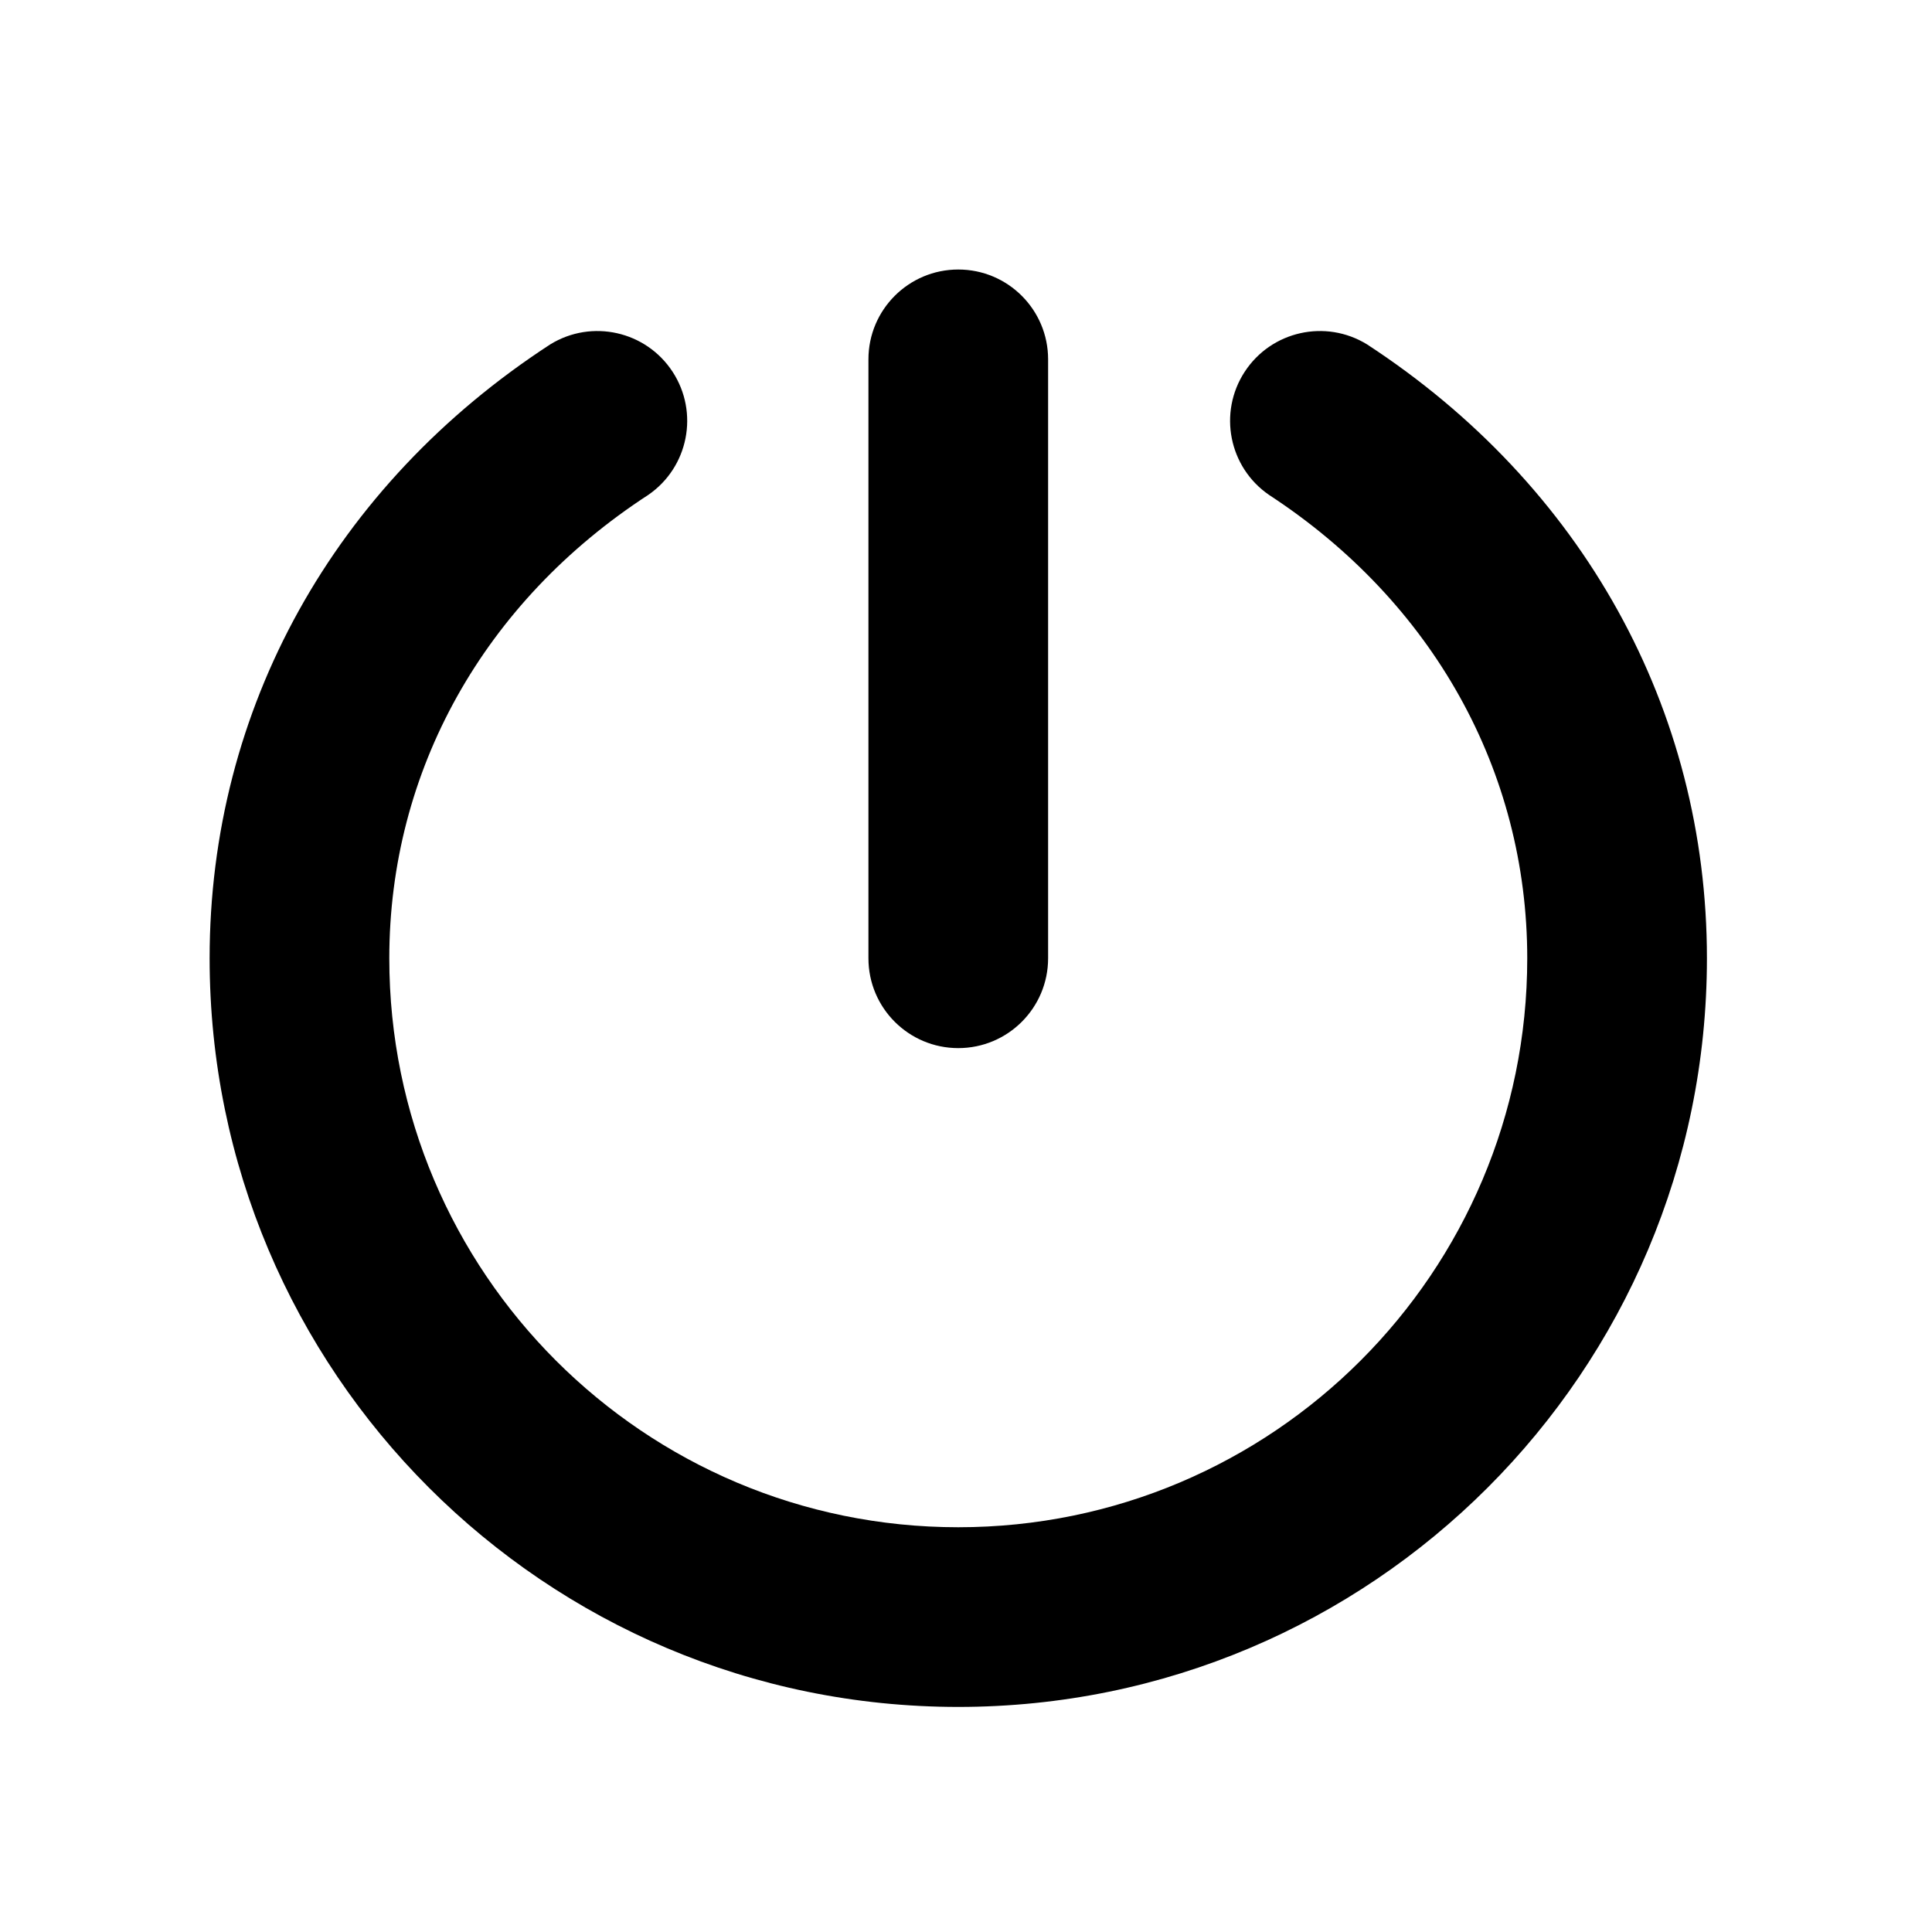
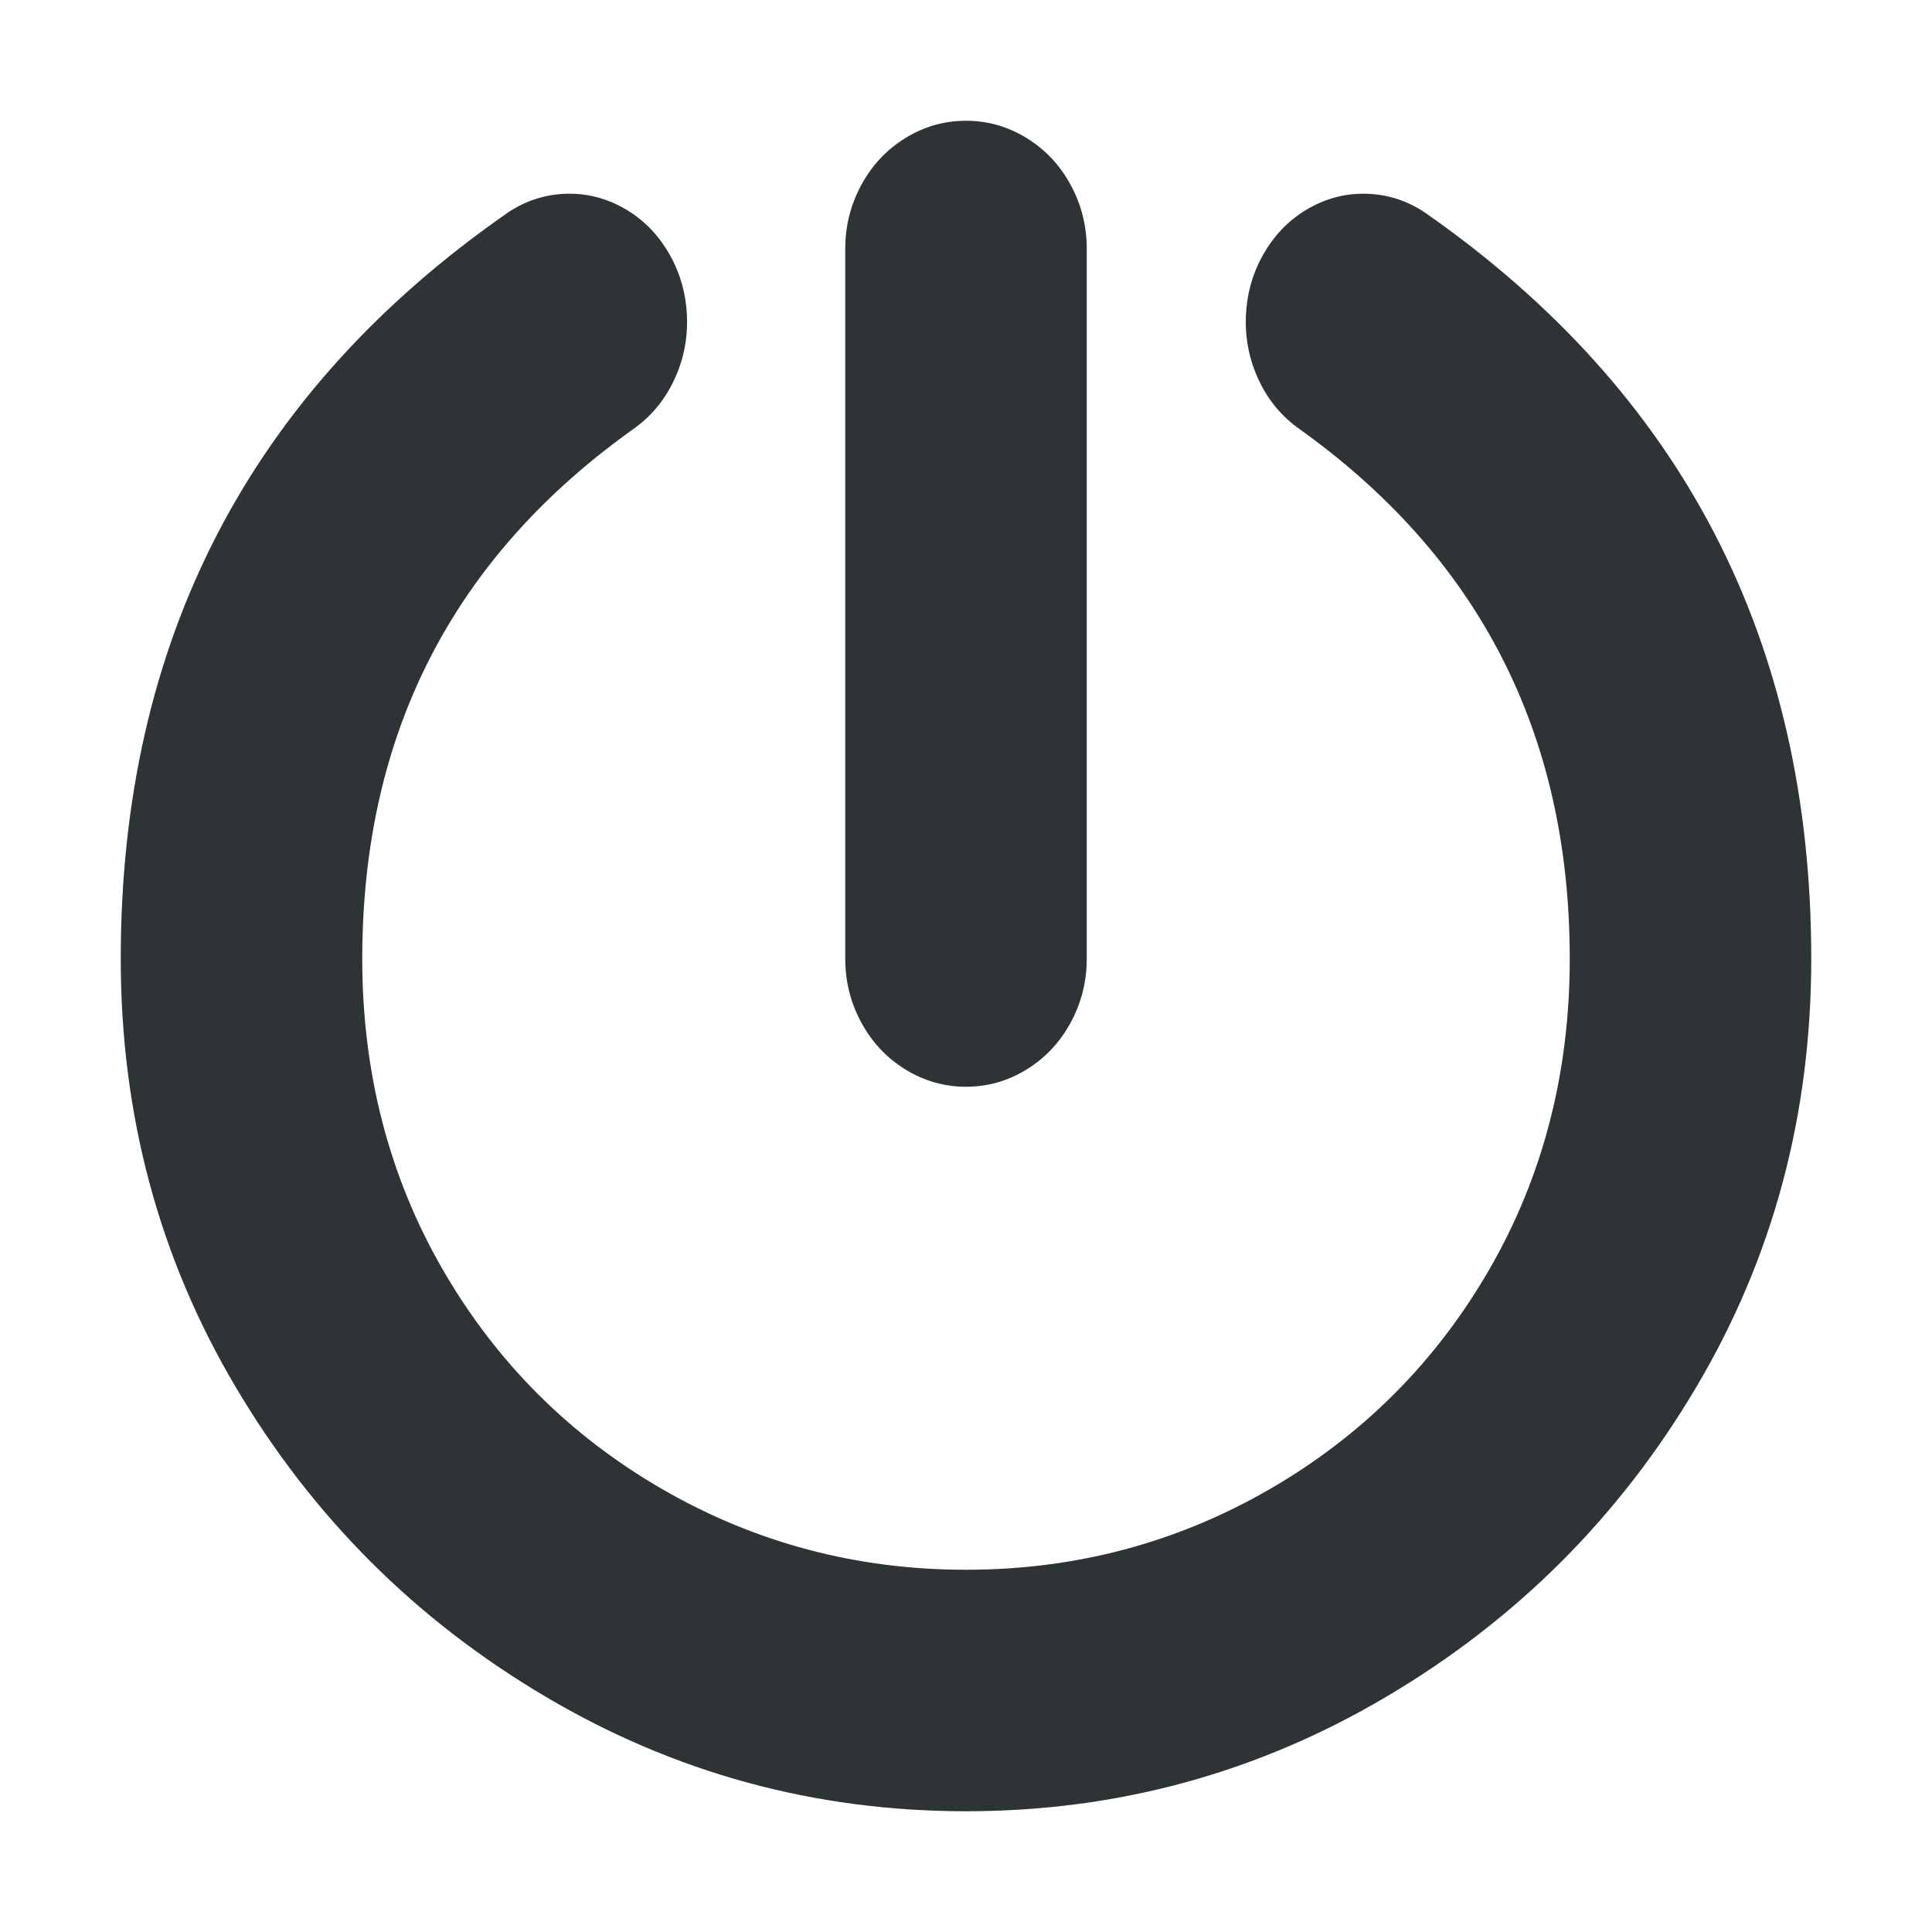
<svg xmlns="http://www.w3.org/2000/svg" height="16px" viewBox="0 0 16 16" width="16px">
-   <path transform="scale(0.062)" d="M116,128V48a12,12,0,0,1,24,0v80a12,12,0,0,1-24,0ZM182.6,46a12,12,0,0,0-13.1,20.1C191.4,80.4,204,103,204,128a76,76,0,0,1-152,0c0-25,12.6-47.6,34.6-61.9A12,12,0,0,0,73.5,46C44.6,64.8,28,94.7,28,128a100,100,0,0,0,200,0c0-33.3-16.6-63.2-45.4-82Z" />
+   <path fill="#2e3436" d="M11.806 1.764Q15 3.995 15 7.94Q15 9.881 14.048 11.487Q13.096 13.096 11.487 14.048Q9.881 15 8 15Q6.119 15 4.513 14.048Q2.904 13.096 1.952 11.487Q1 9.881 1 7.94Q1 3.992 4.201 1.764Q4.203 1.763 4.205 1.761Q4.423 1.615 4.68 1.605Q4.936 1.595 5.164 1.723Q5.392 1.851 5.532 2.085Q5.672 2.319 5.688 2.597Q5.704 2.876 5.592 3.127Q5.48 3.378 5.268 3.536Q5.267 3.538 5.265 3.539Q3 5.14 3 7.94Q3 9.358 3.666 10.513Q4.333 11.667 5.487 12.334Q6.642 13 8 13Q9.358 13 10.513 12.334Q11.667 11.667 12.334 10.513Q13 9.358 13 7.94Q13 5.142 10.742 3.539Q10.74 3.538 10.738 3.536Q10.527 3.378 10.415 3.127Q10.303 2.876 10.319 2.597Q10.335 2.319 10.475 2.085Q10.615 1.851 10.843 1.723Q11.071 1.595 11.327 1.605Q11.584 1.615 11.802 1.761Q11.804 1.763 11.806 1.764ZM7 7.94L7 2.06Q7 1.776 7.134 1.53Q7.268 1.284 7.5 1.142Q7.732 1 8 1Q8.268 1 8.5 1.142Q8.732 1.284 8.866 1.53Q9 1.776 9 2.06L9 7.94Q9 8.224 8.866 8.47Q8.732 8.716 8.5 8.858Q8.268 9 8 9Q7.732 9 7.5 8.858Q7.268 8.716 7.134 8.47Q7 8.224 7 7.94Z" />
</svg>
